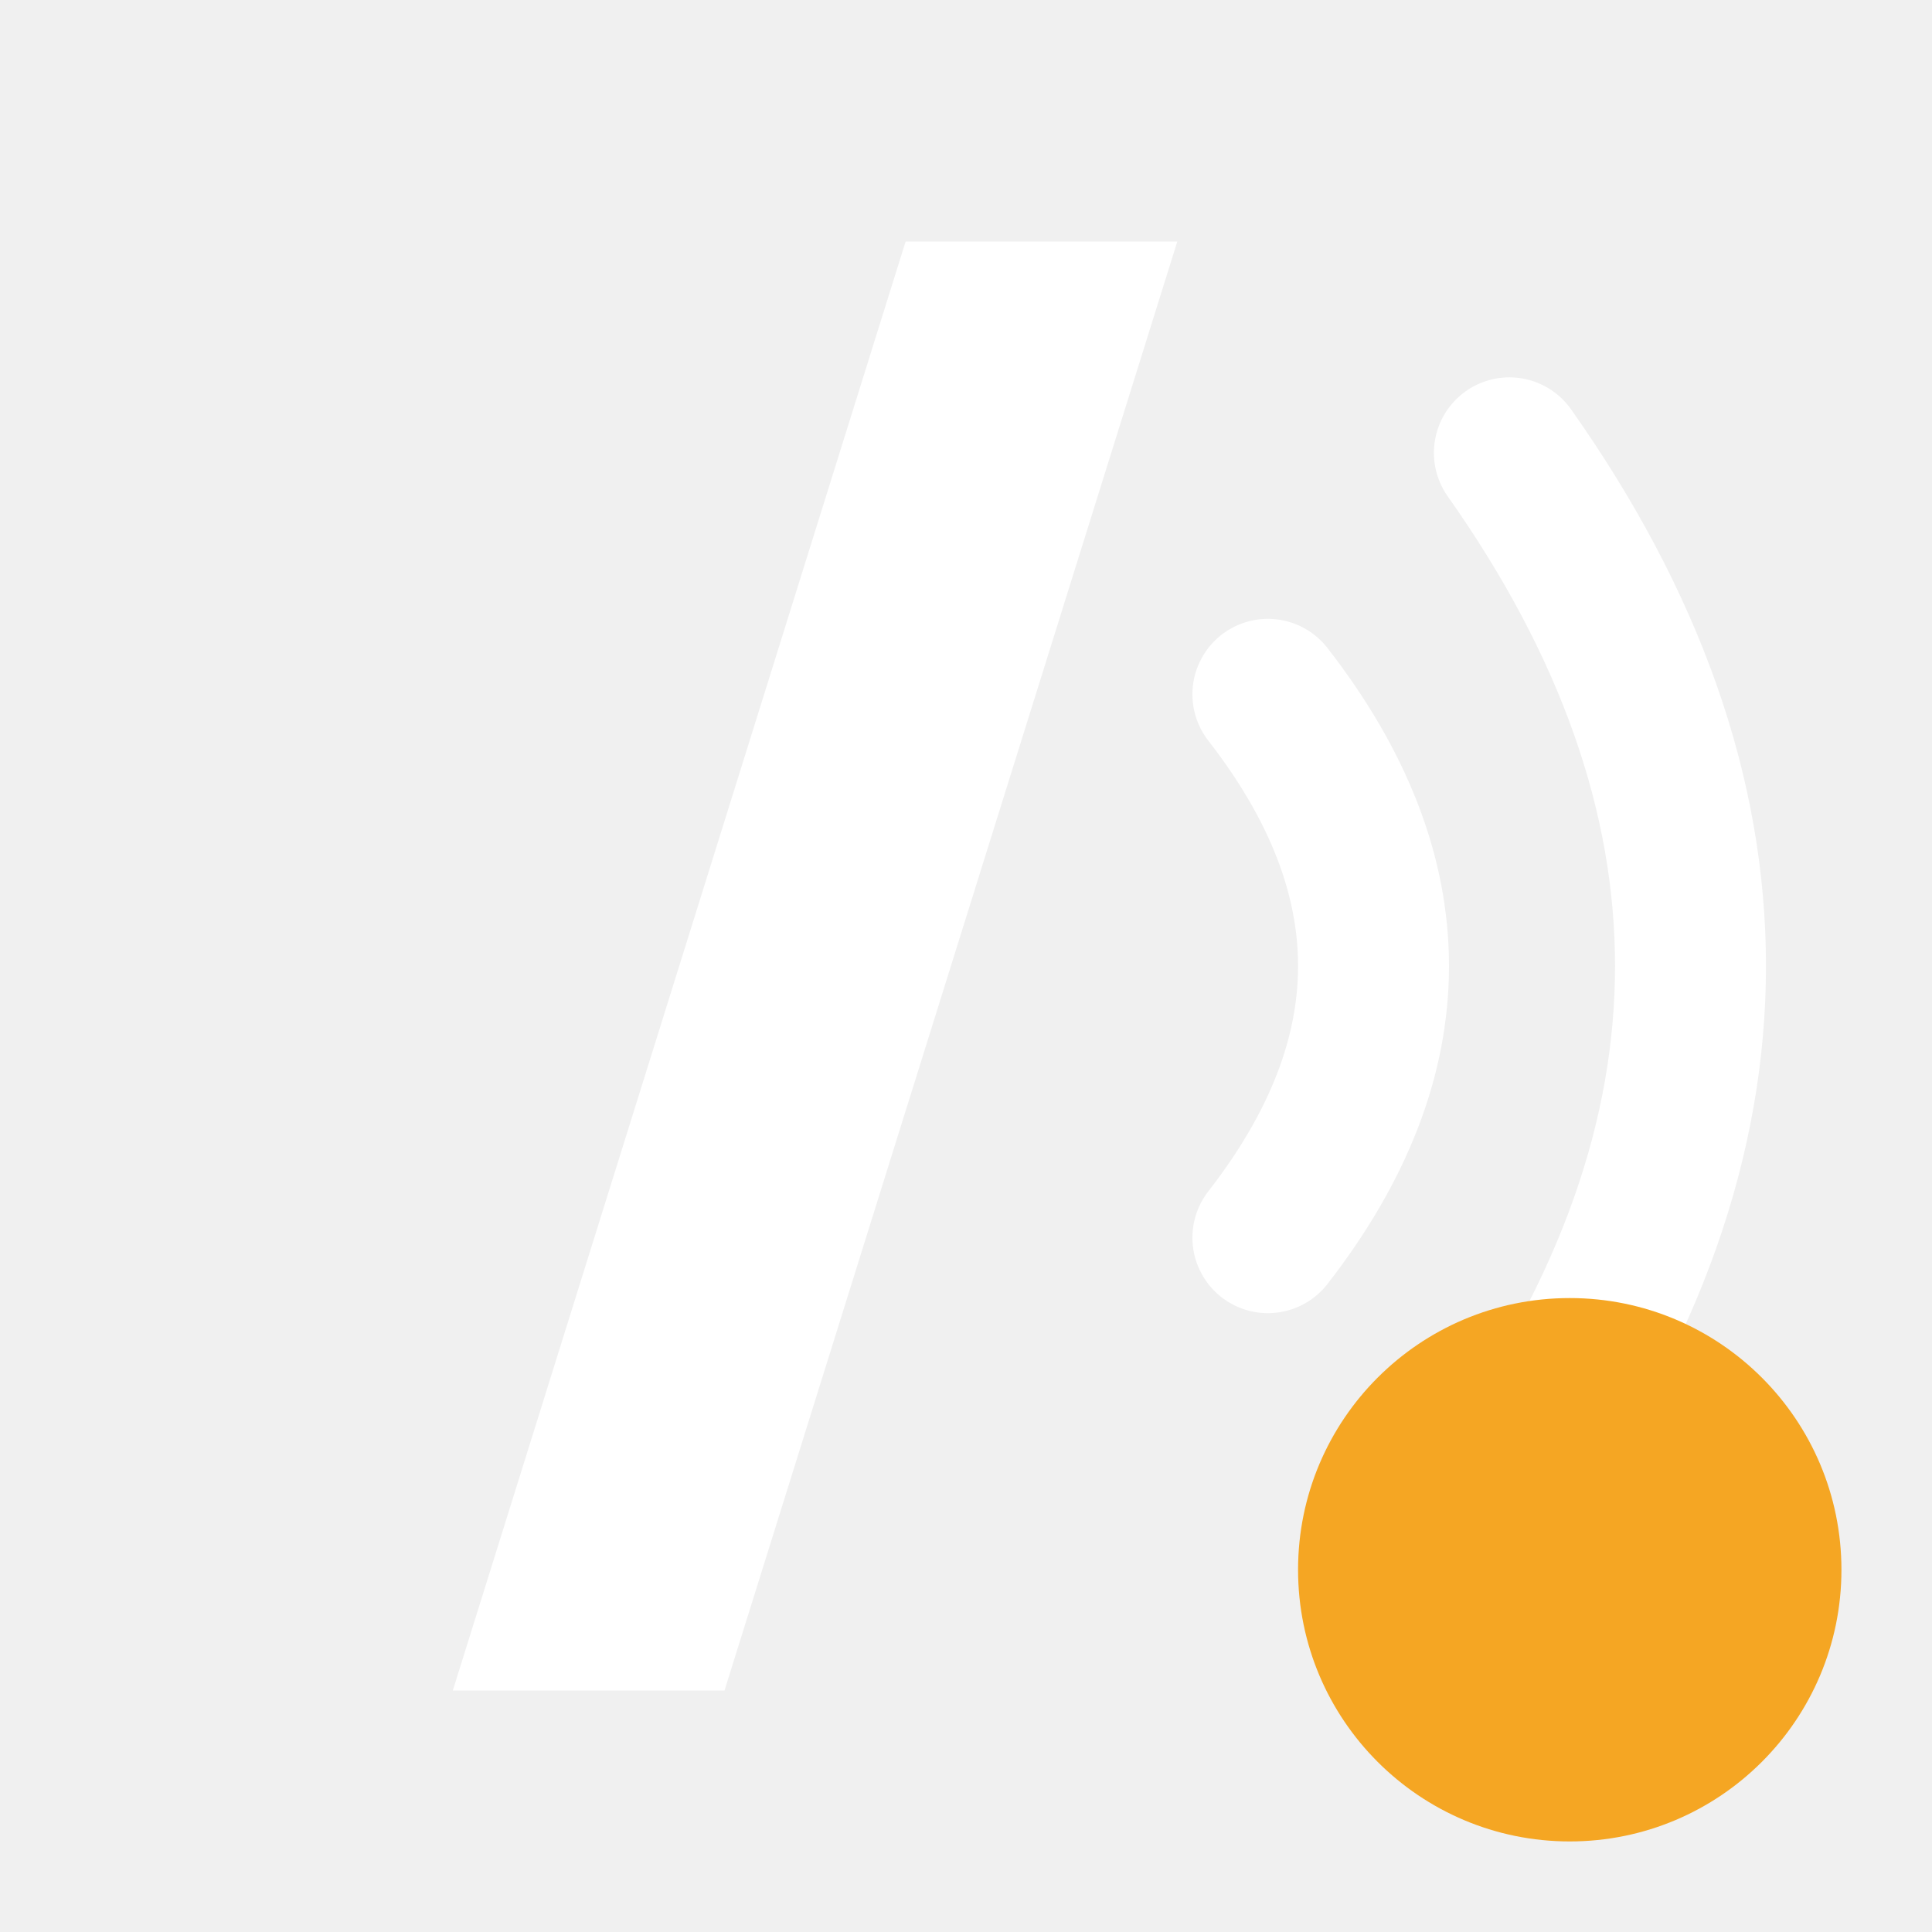
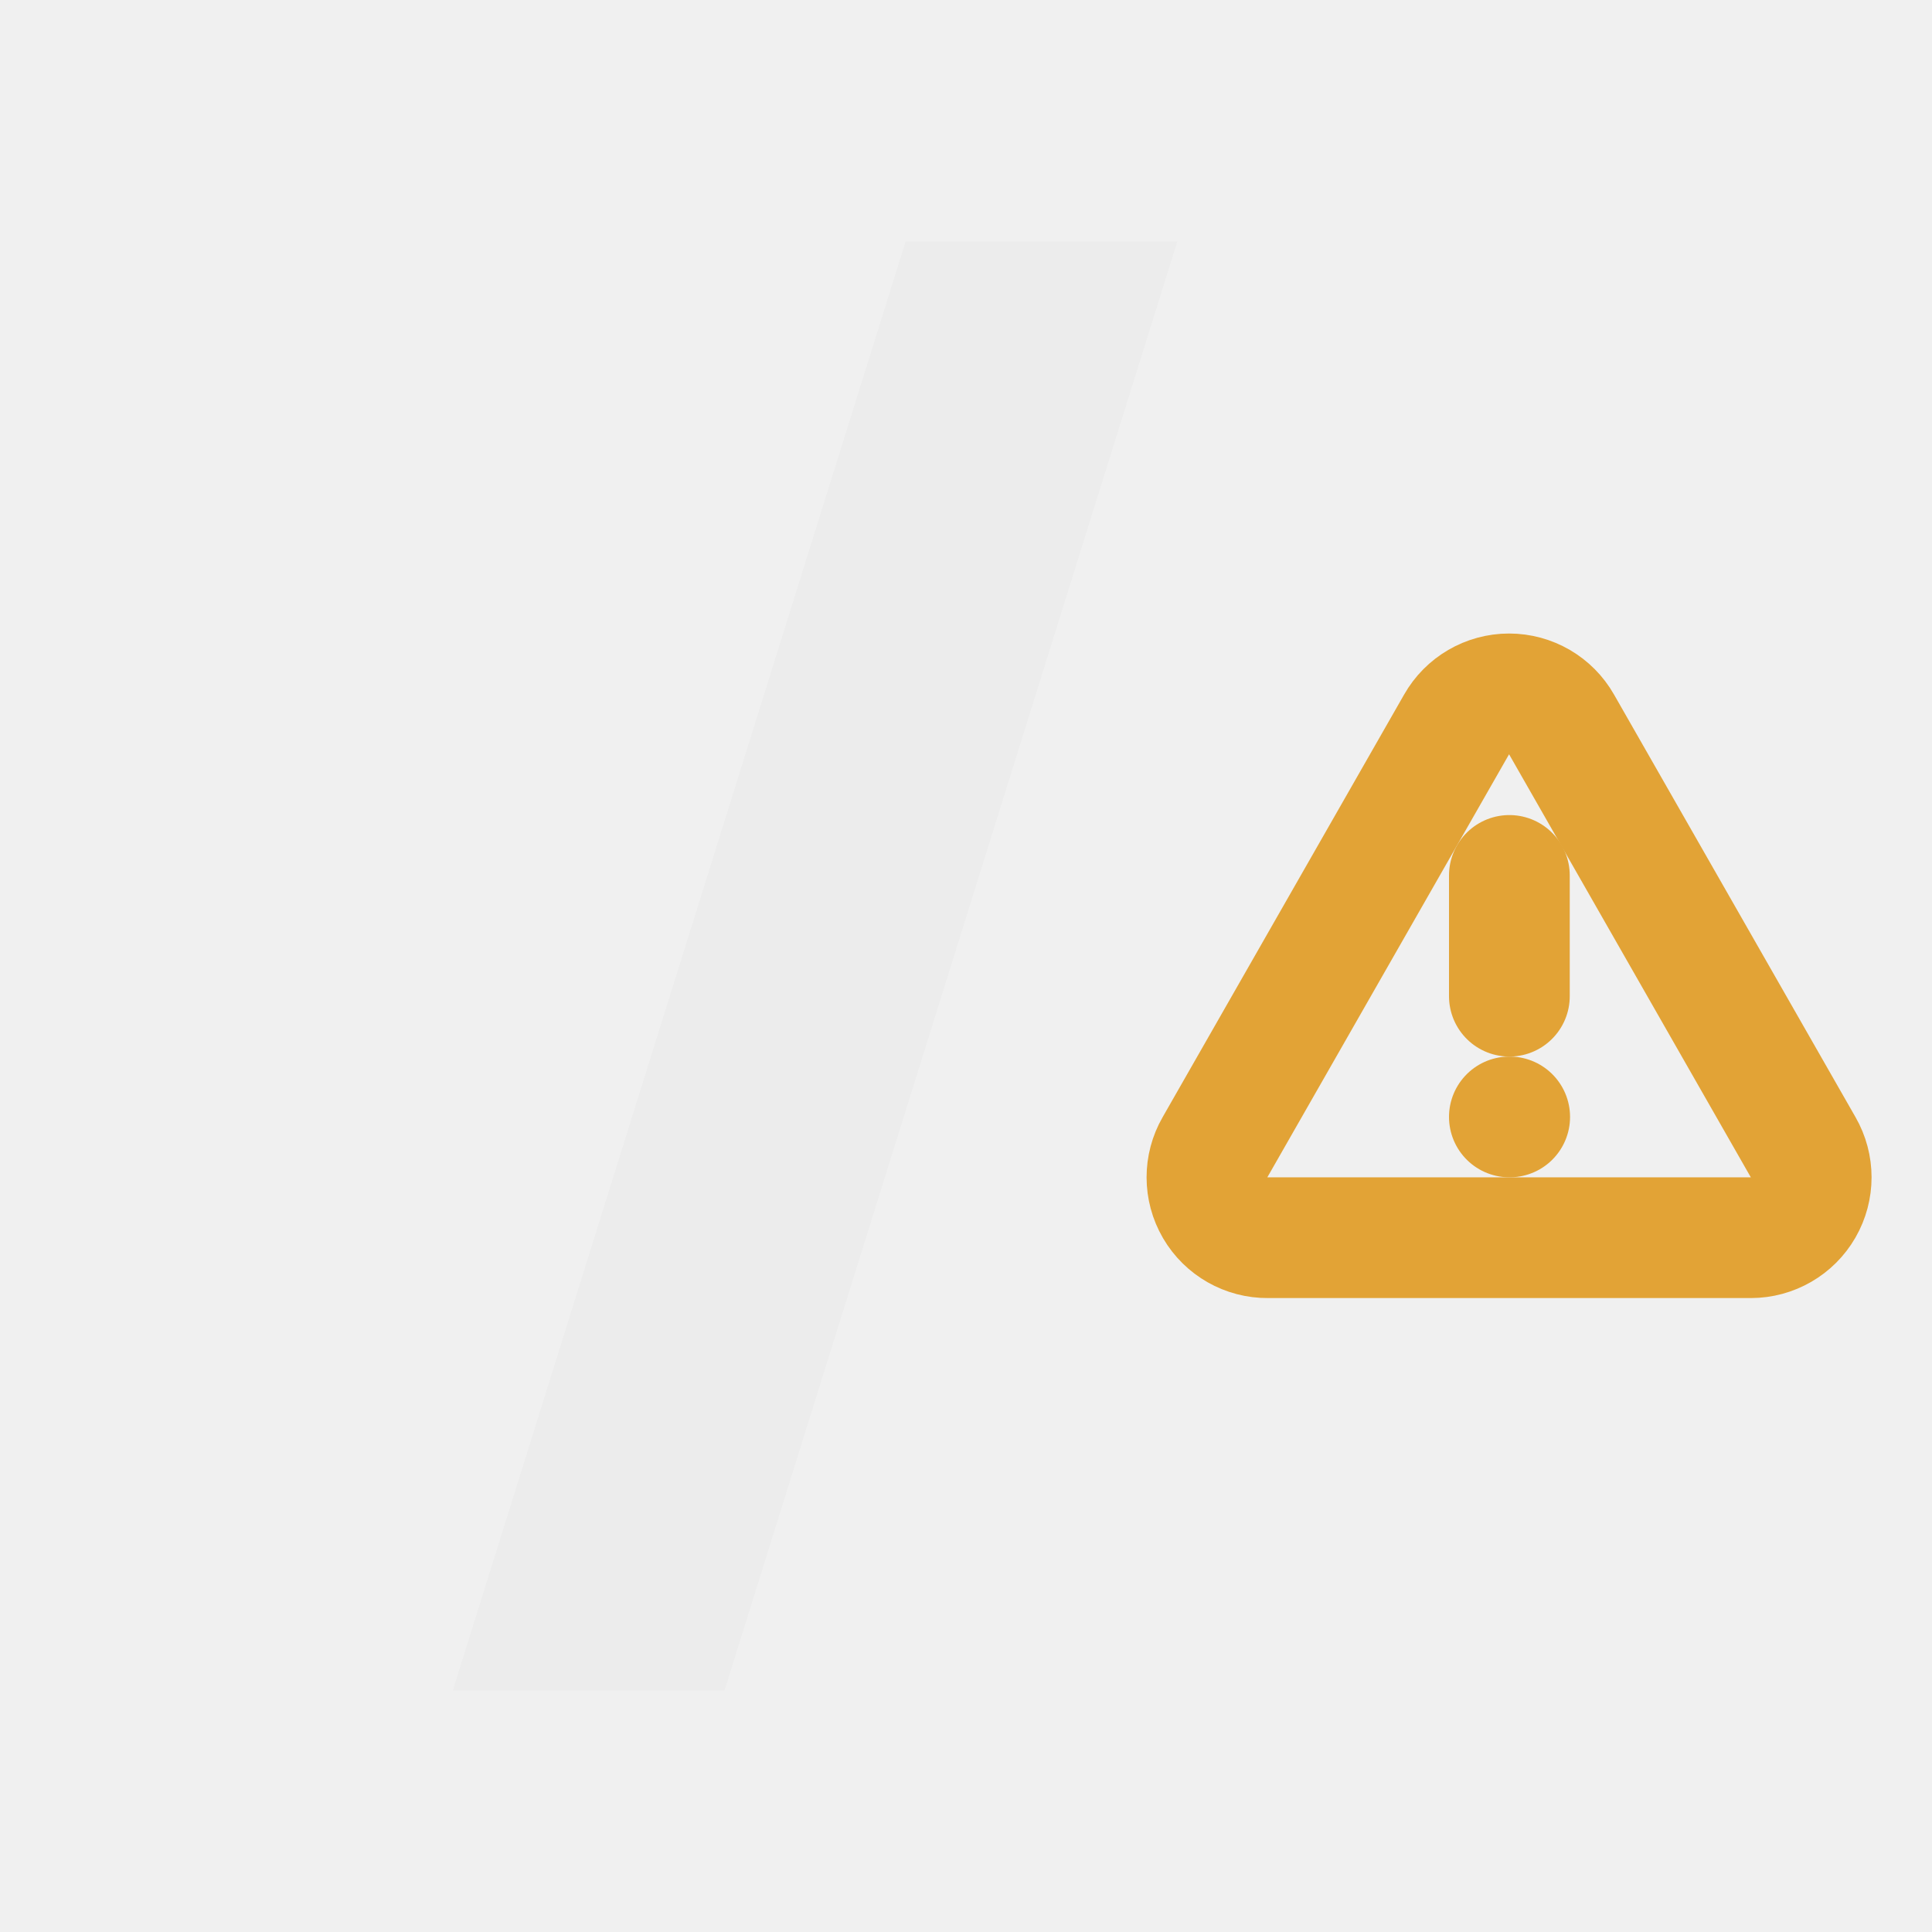
<svg xmlns="http://www.w3.org/2000/svg" viewBox="0 0 64 64">
-   <path d="M30 8 L39 8 L24 56 L15 56 Z" fill="#FFFFFF" />
-   <path d="M42 23 Q49 32 42 41" fill="none" stroke="#FFFFFF" stroke-width="5" stroke-linecap="round" />
-   <path d="M50 15 Q62 32 50 49" fill="none" stroke="#FFFFFF" stroke-width="5" stroke-linecap="round" />
-   <circle cx="52" cy="52" r="9" fill="#F5A623" />
+   <path d="M30 8 L39 8 L24 56 L15 56 Z" fill="#ECECEC" />
+   <g transform="translate(38 20)" fill="none" stroke="#E2A336" stroke-width="4" stroke-linecap="round" stroke-linejoin="round">
+     <path d="m21.73 18-8-14a2 2 0 0 0-3.48 0l-8 14A2 2 0 0 0 4 21h16a2 2 0 0 0 1.73-3" />
+     <path d="M12 9v4" />
+     <path d="M12 17h.01" />
+   </g>
</svg>
